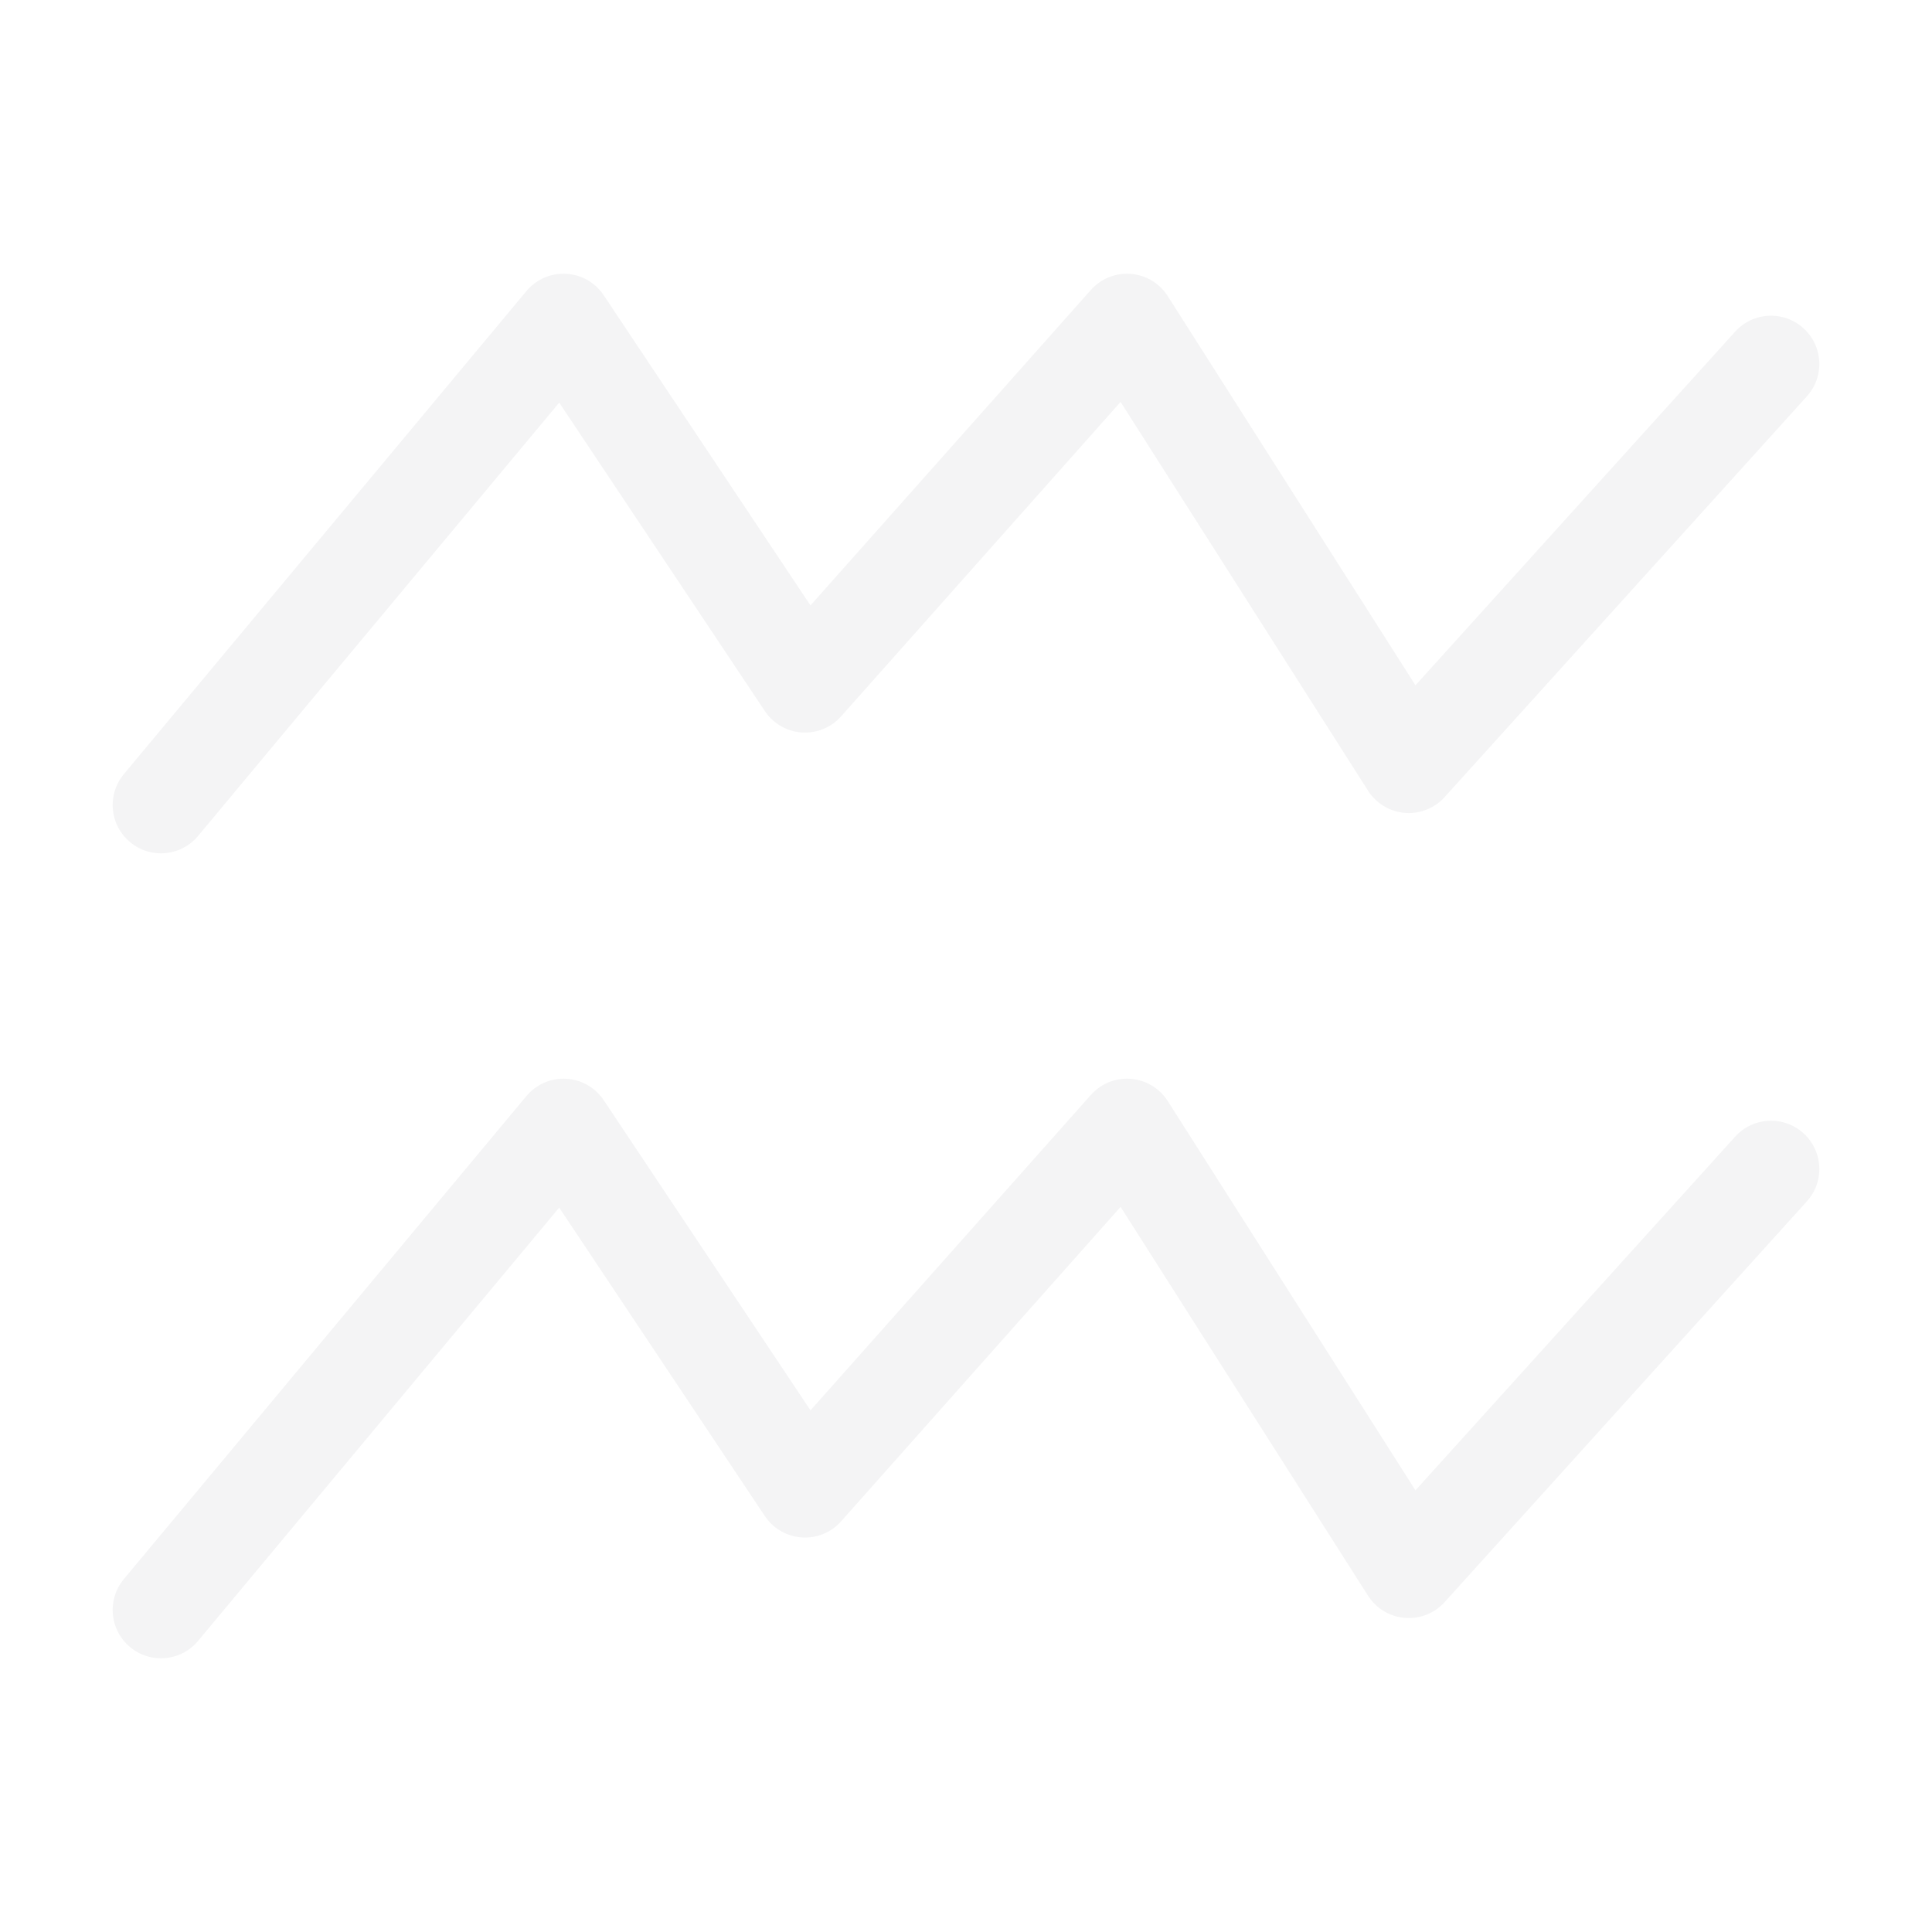
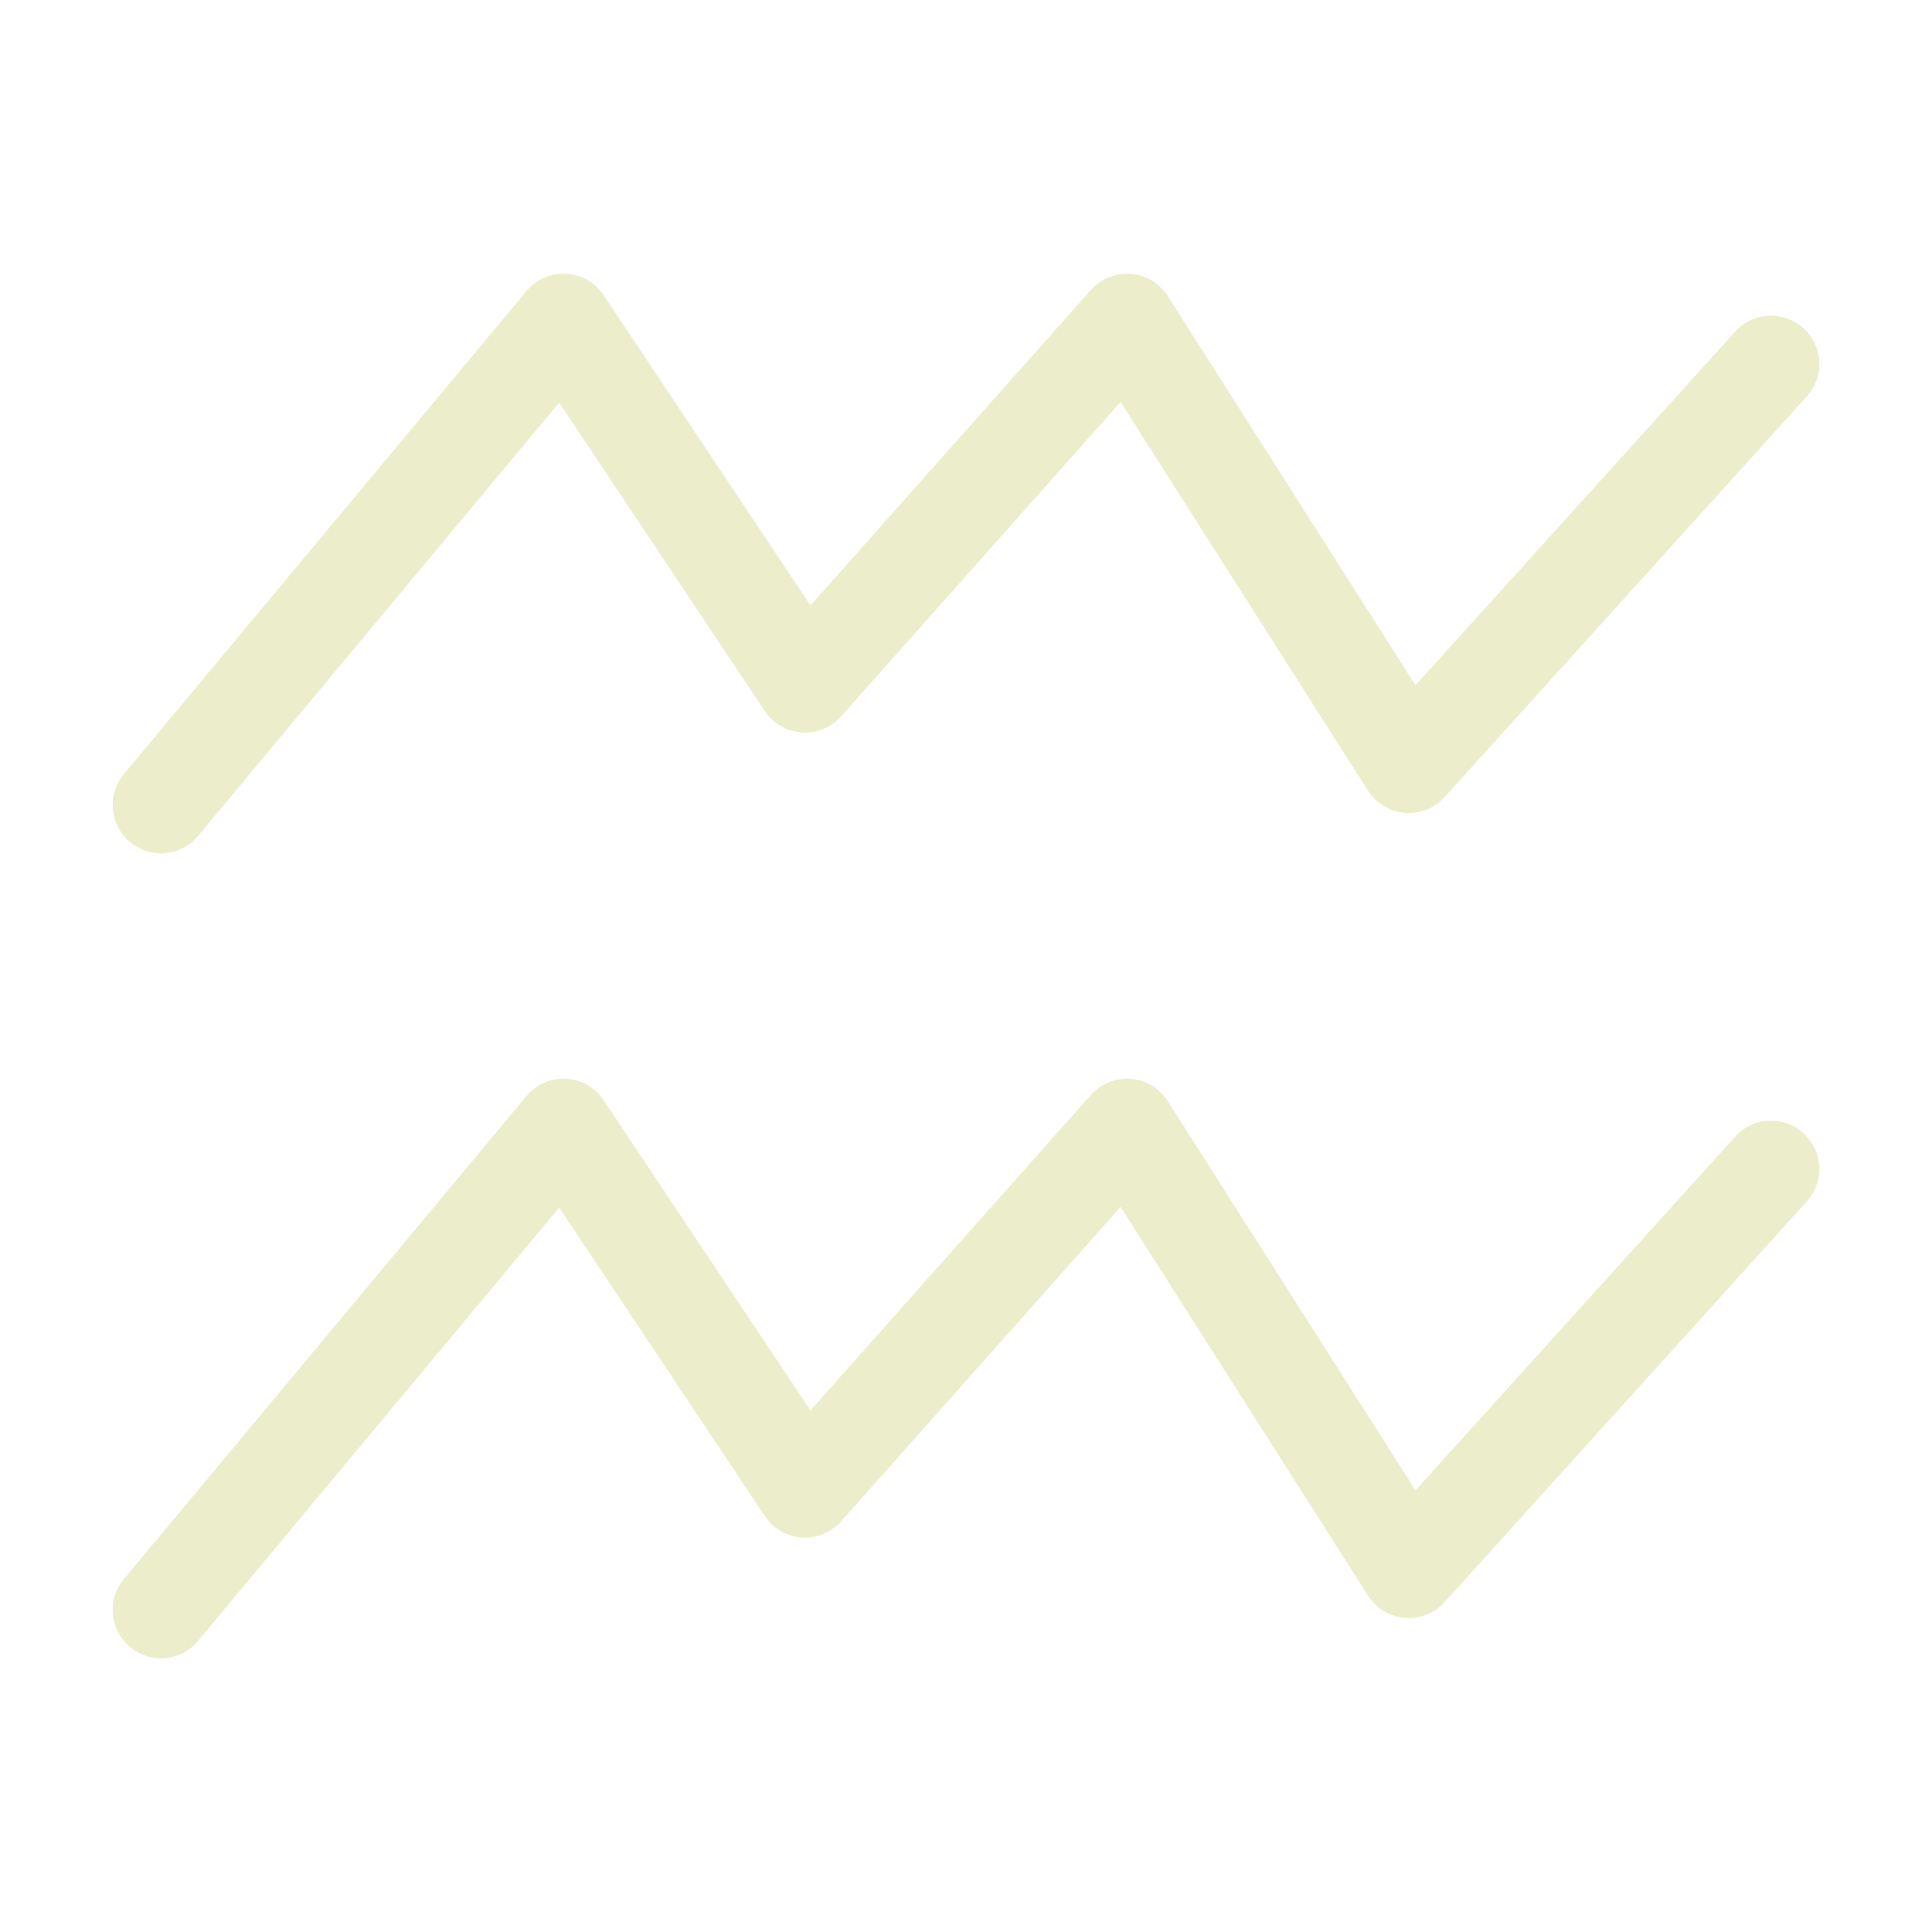
<svg xmlns="http://www.w3.org/2000/svg" width="40" height="40" viewBox="0 0 40 40" fill="none">
-   <path d="M3.333 16.667L11.667 6.667L16.667 14.167L23.333 6.667L29.167 15.833L36.667 7.536M3.333 33.333L11.667 23.333L16.667 30.833L23.333 23.333L29.167 32.5L36.667 24.203" stroke="#F4F4F5" stroke-width="2" stroke-linecap="round" stroke-linejoin="round" />
+   <path d="M3.333 16.667L11.667 6.667L16.667 14.167L23.333 6.667L29.167 15.833L36.667 7.536M3.333 33.333L11.667 23.333L16.667 30.833L23.333 23.333L29.167 32.5L36.667 24.203" stroke="#ECEDCB" stroke-width="2" stroke-linecap="round" stroke-linejoin="round" />
</svg>
